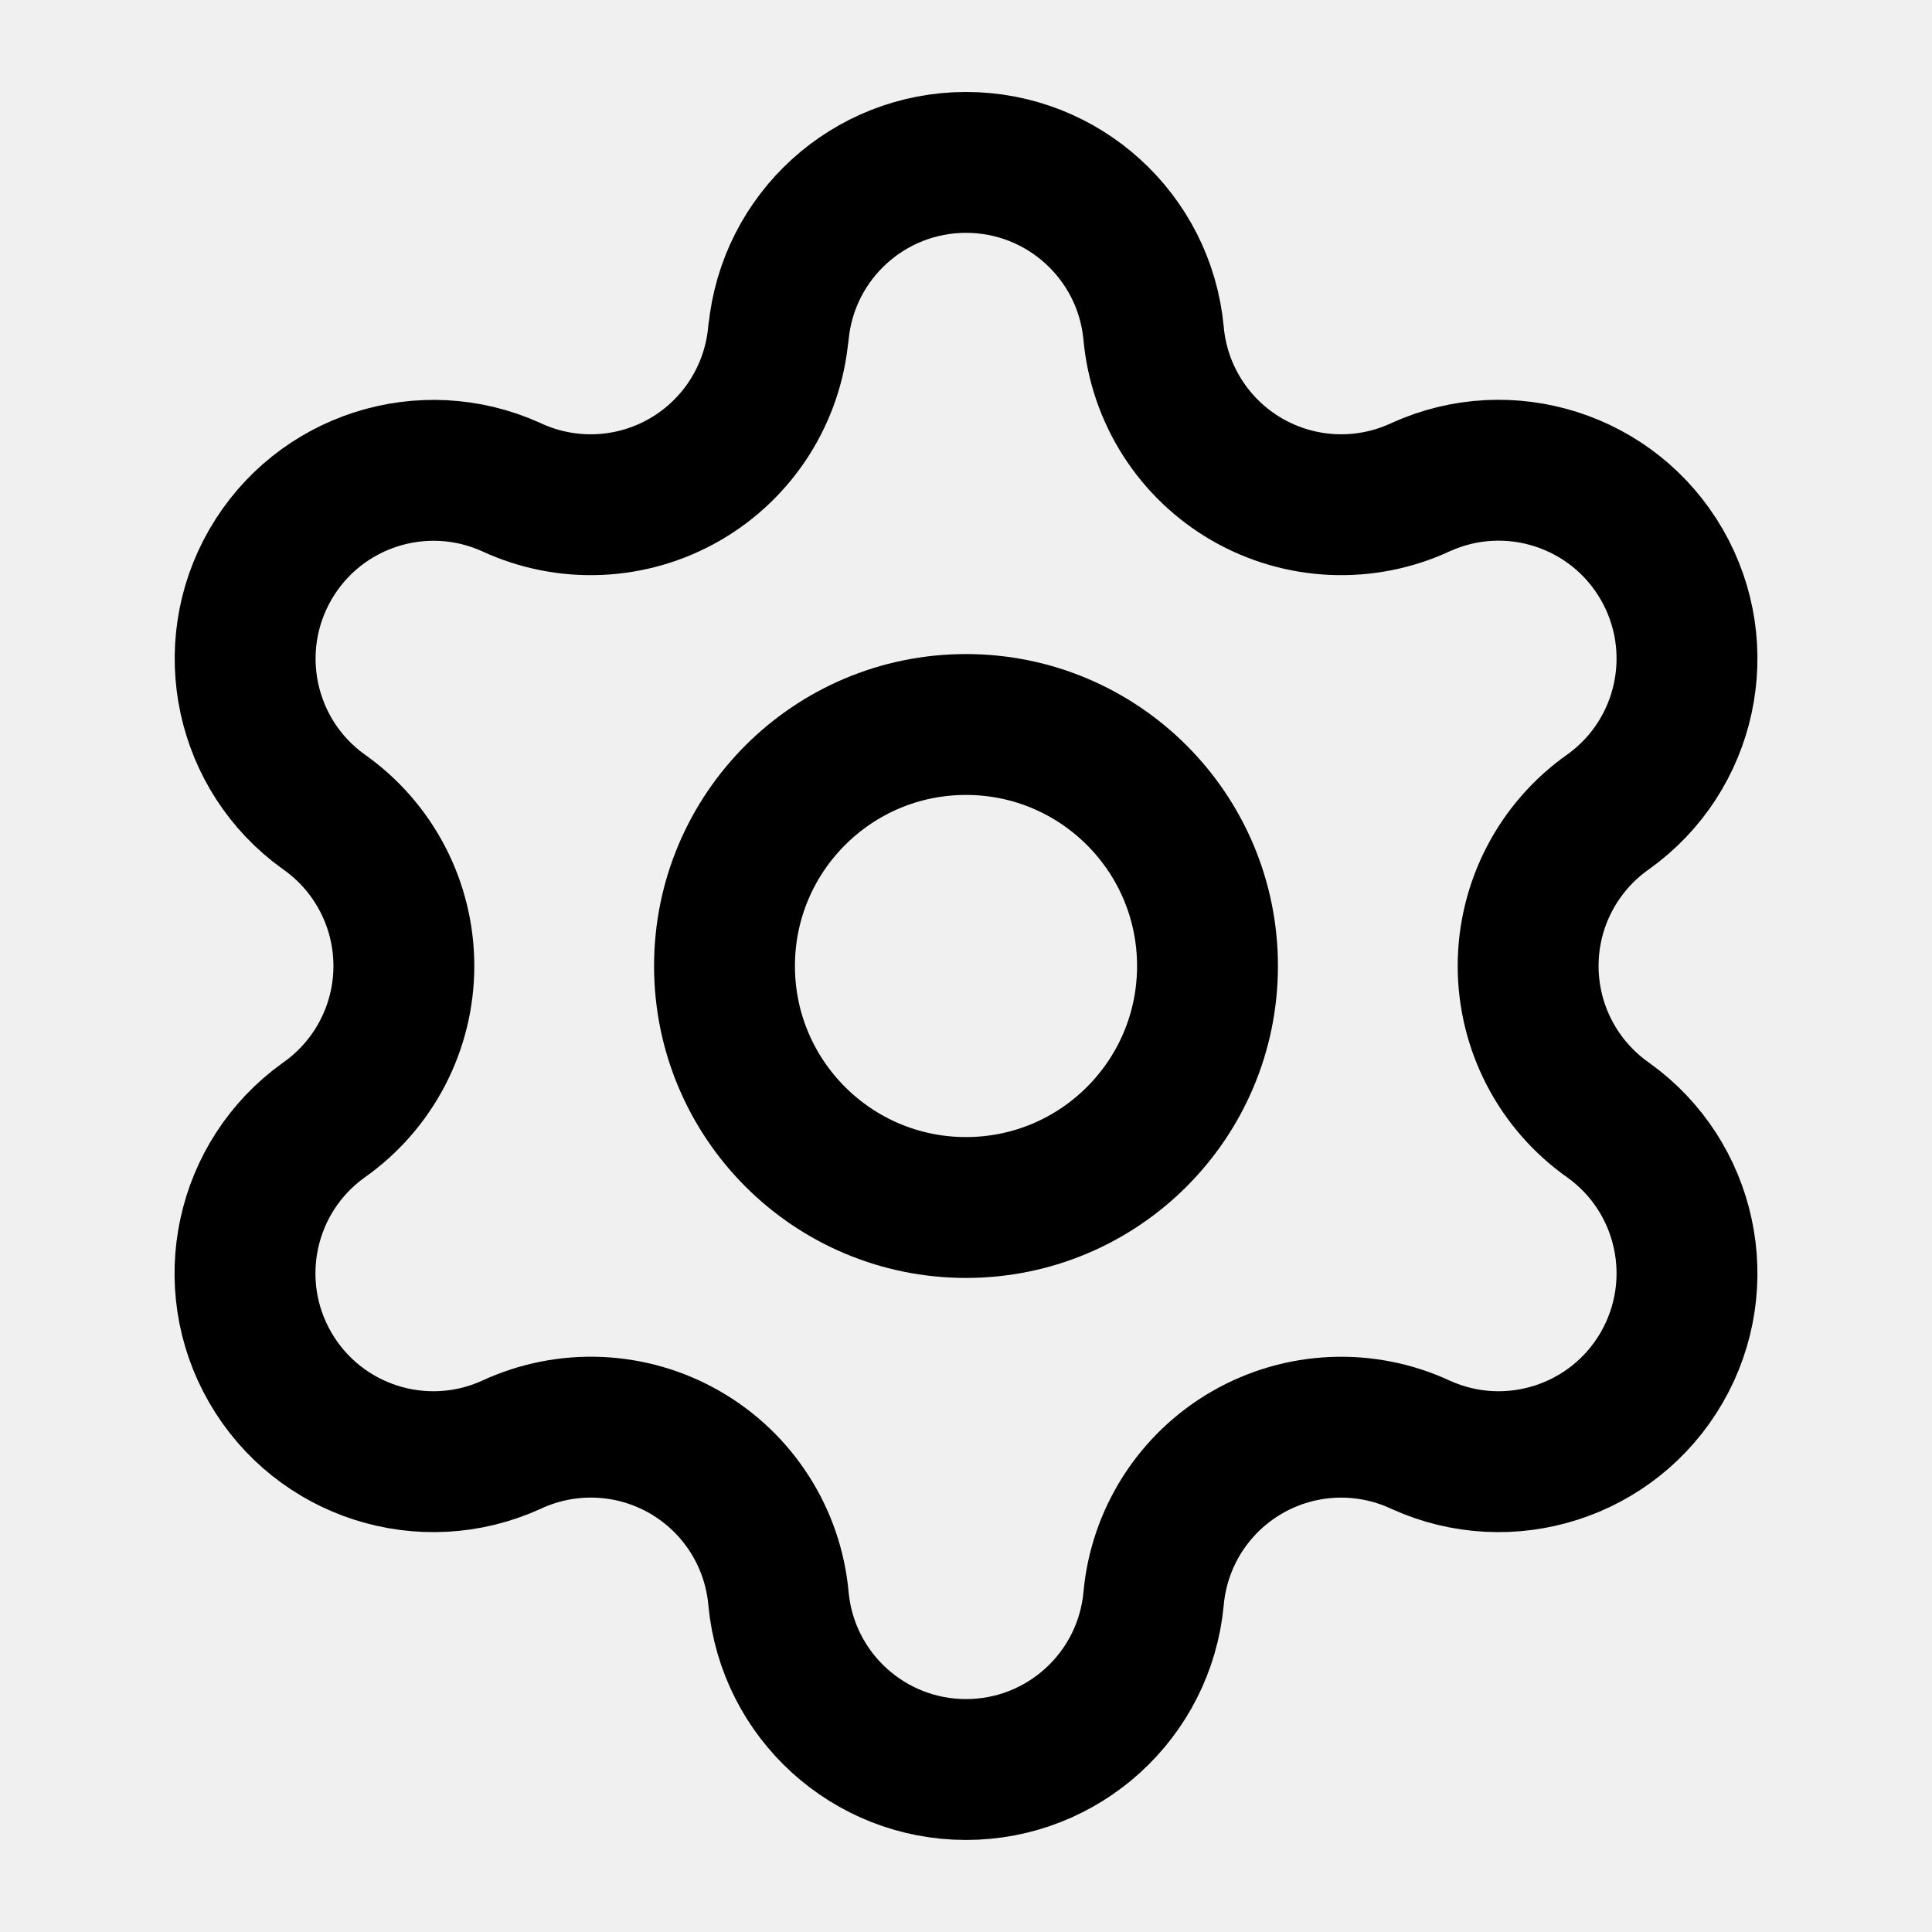
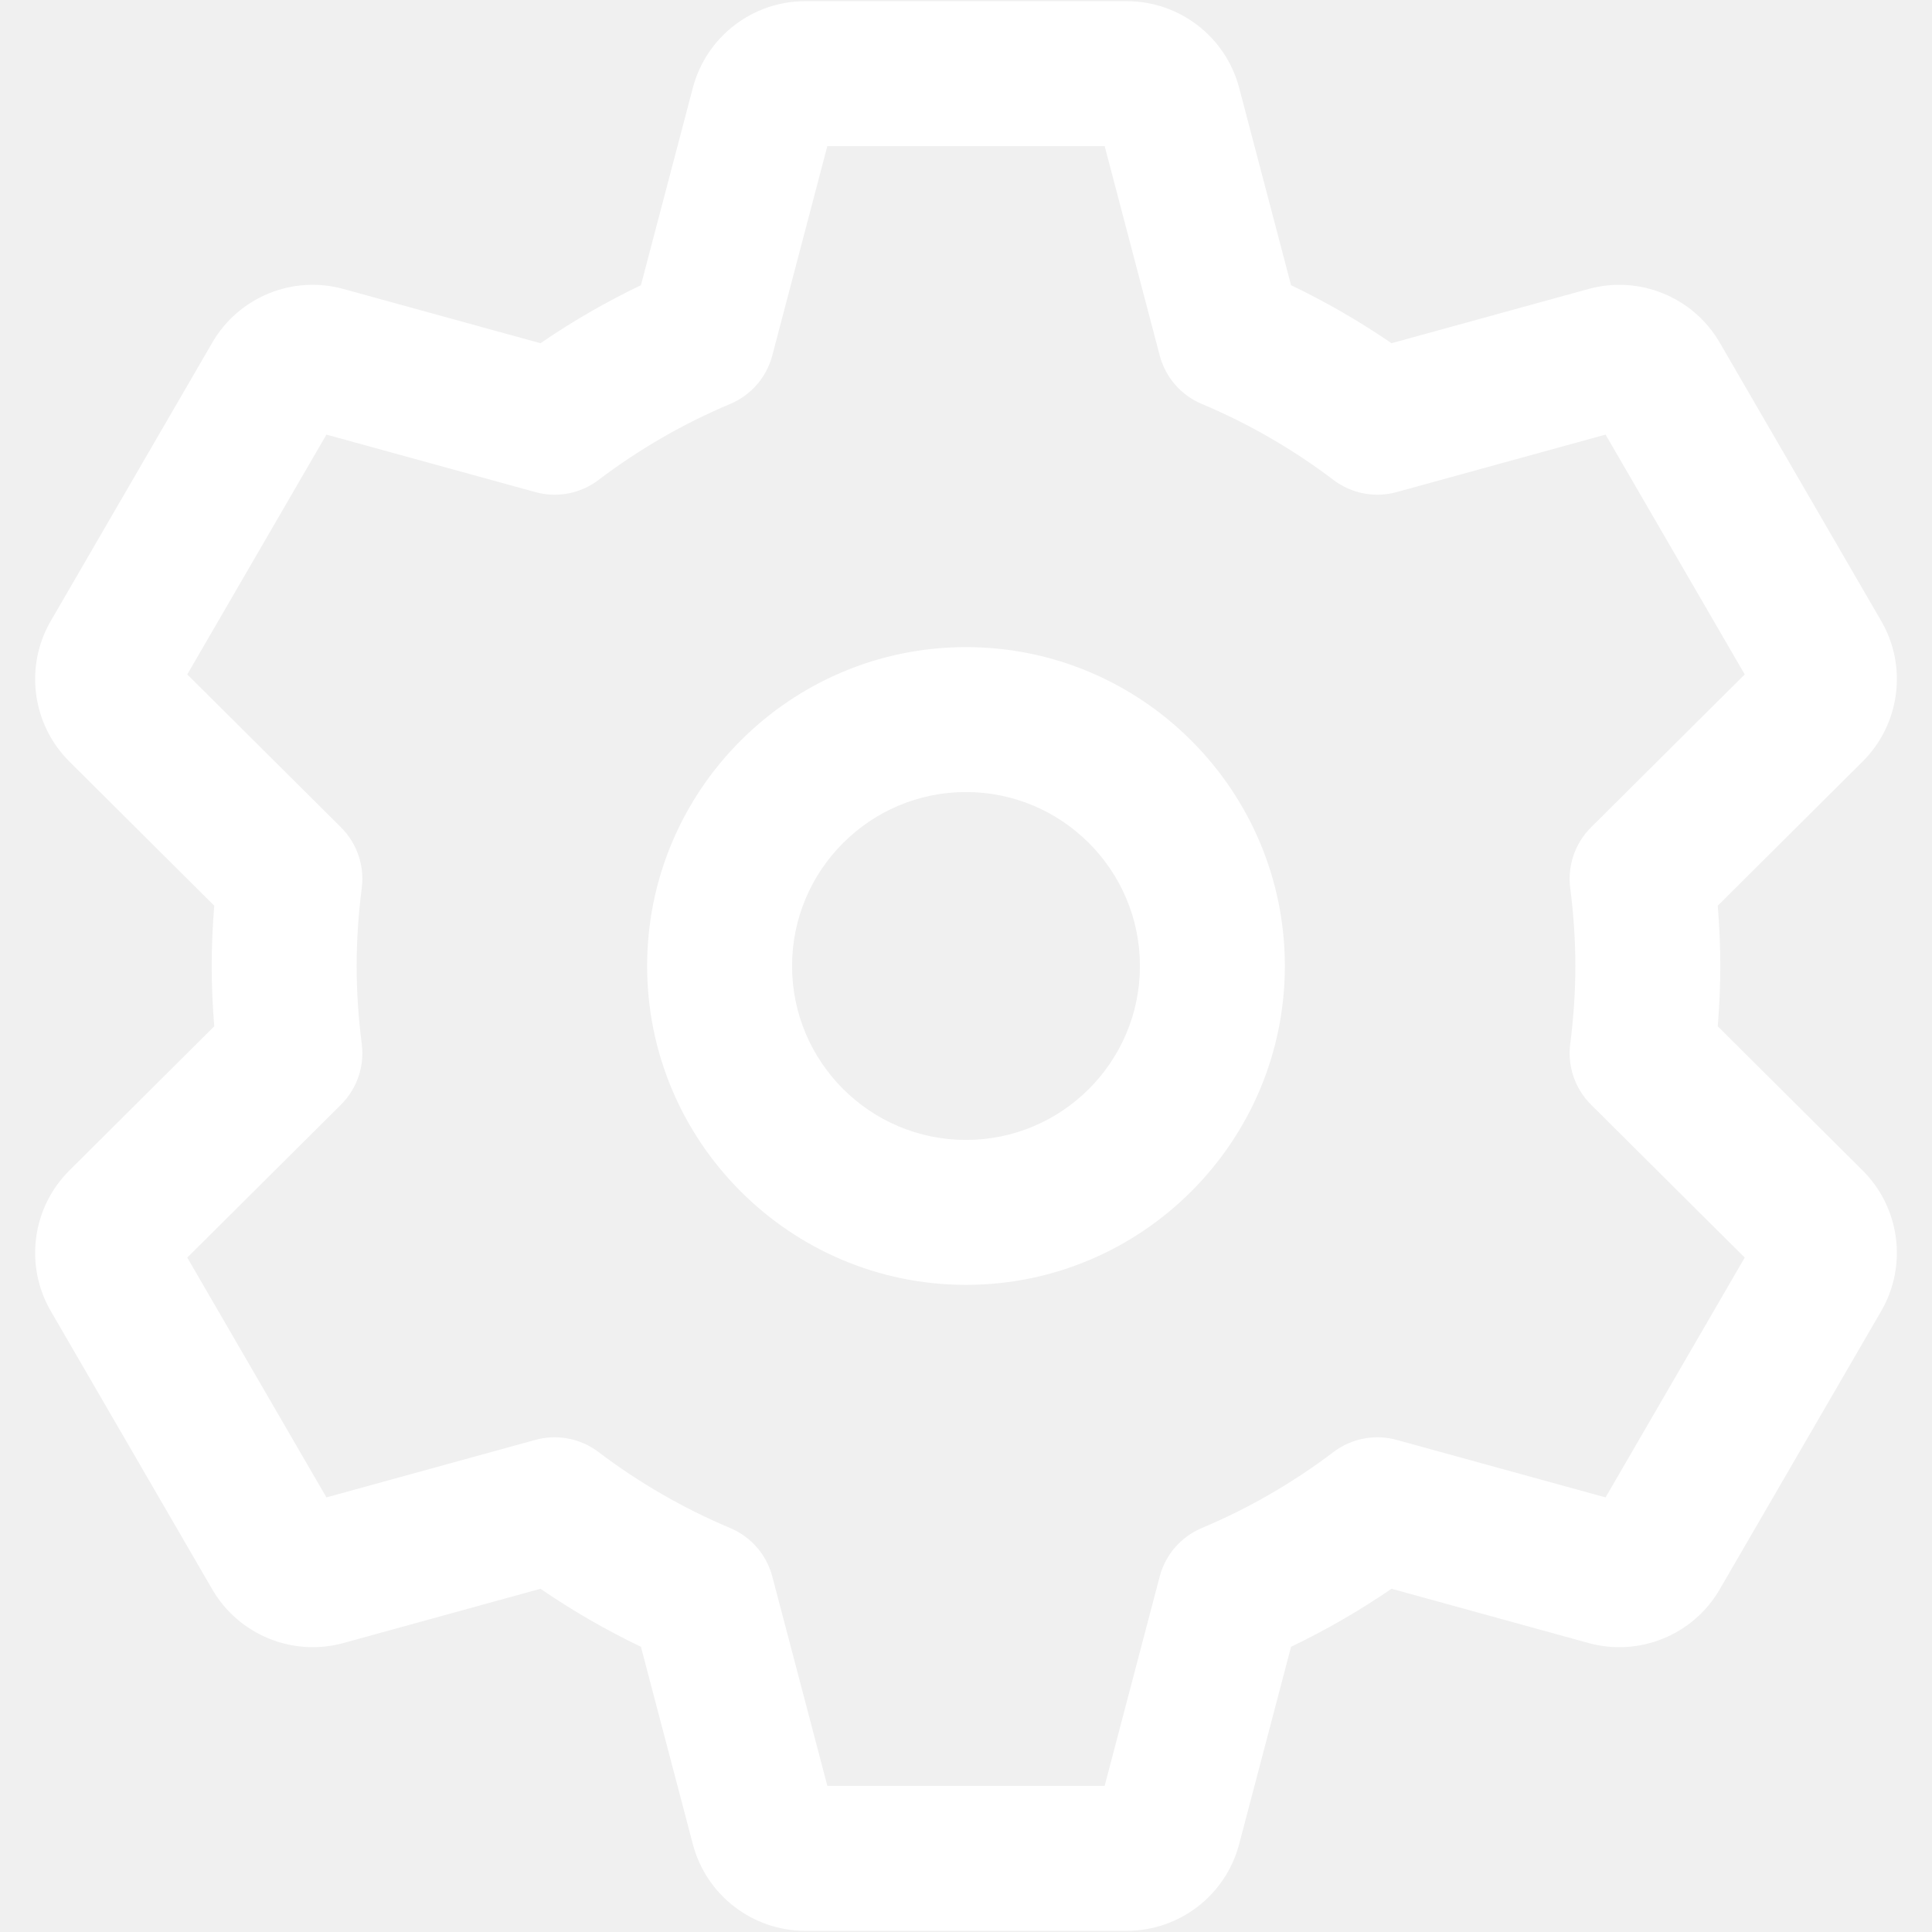
- <svg xmlns="http://www.w3.org/2000/svg" width="26" height="26" viewBox="0 0 24 24">
-   <g stroke="#000000" stroke-width="1.75" stroke-linecap="round" stroke-linejoin="round" fill="none">
-     <g>
-       <path d="M9.671 4.136a2.34 2.34 0 0 1 4.659 0 2.34 2.34 0 0 0 3.319 1.915 2.34 2.34 0 0 1 2.33 4.033 2.34 2.34 0 0 0 0 3.831 2.34 2.34 0 0 1-2.33 4.033 2.34 2.34 0 0 0-3.319 1.915 2.34 2.34 0 0 1-4.659 0 2.34 2.34 0 0 0-3.32-1.915 2.34 2.34 0 0 1-2.33-4.033 2.34 2.34 0 0 0 0-3.831A2.34 2.34 0 0 1 6.35 6.051a2.34 2.34 0 0 0 3.319-1.915" />
-       <circle cx="12" cy="12" r="3" />
-     </g>
-   </g>
+ <svg xmlns="http://www.w3.org/2000/svg" id="a" width="26" height="26" viewBox="0 0 512 512">
+   <path d="m498.531,164.543l-42.777-73.732c-7.019-12.093-21.315-17.935-34.789-14.227l-52.2,14.373c-8.49-5.813-17.398-10.958-26.62-15.376l-13.759-52.326c-3.562-13.501-15.802-22.939-29.771-22.939h-85.239c-13.969,0-26.202,9.438-29.764,22.954l-13.759,52.312c-9.229,4.426-18.137,9.563-26.62,15.376l-52.187-14.366c-13.48-3.736-27.791,2.126-34.796,14.219L13.475,164.529c-7.026,12.073-5.012,27.4,4.9,37.277l38.399,38.211c-.439,5.416-.669,10.77-.669,15.983s.23,10.567.669,15.983l-38.393,38.211c-9.912,9.856-11.933,25.177-4.914,37.27l42.77,73.704c7.005,12.093,21.322,17.948,34.796,14.247l52.2-14.373c8.483,5.806,17.391,10.95,26.62,15.37l13.759,52.319c3.555,13.508,15.795,22.953,29.764,22.953h85.239c13.976,0,26.216-9.445,29.771-22.96l13.759-52.312c9.222-4.419,18.13-9.563,26.62-15.376l52.2,14.379c13.481,3.715,27.791-2.154,34.782-14.226l42.784-73.725c7.019-12.093,4.998-27.414-4.907-37.27l-38.399-38.211c.439-5.416.669-10.769.669-15.983s-.23-10.567-.669-15.983l38.406-38.225c9.905-9.863,11.919-25.19,4.9-37.249Zm-76.903,54.724c-4.224,4.21-6.26,10.135-5.5,16.046.906,7.082,1.359,14.045,1.359,20.688s-.453,13.606-1.359,20.688c-.76,5.911,1.276,11.835,5.5,16.046l40.741,40.539-36.88,63.555-55.386-15.251c-5.75-1.568-11.926-.397-16.687,3.207-10.818,8.19-22.577,14.979-34.949,20.172-5.5,2.314-9.612,7.054-11.131,12.825l-14.596,55.498h-73.48l-14.596-55.498c-1.52-5.771-5.632-10.511-11.132-12.825-12.386-5.2-24.145-11.989-34.949-20.172-4.761-3.604-10.929-4.775-16.687-3.207l-55.386,15.251-36.88-63.555,40.741-40.539c4.224-4.21,6.259-10.135,5.5-16.046-.906-7.082-1.359-14.045-1.359-20.688s.453-13.606,1.359-20.688c.76-5.911-1.275-11.836-5.5-16.046l-40.741-40.539,36.88-63.555,55.386,15.244c5.778,1.589,11.933.39,16.687-3.207,10.804-8.183,22.563-14.972,34.949-20.172,5.5-2.314,9.612-7.054,11.132-12.826l14.588-55.49h73.495l14.589,55.49c1.519,5.771,5.632,10.511,11.131,12.826,12.372,5.193,24.131,11.982,34.949,20.172,4.754,3.597,10.916,4.789,16.687,3.207l55.386-15.244,36.88,63.555-40.741,40.539Z" fill="#fff" stroke-width="0" />
+   <path d="m255.999,171.492c-46.589,0-84.501,37.912-84.501,84.508s37.912,84.501,84.501,84.501,84.501-37.911,84.501-84.501-37.912-84.508-84.501-84.508Zm0,130.603c-25.421,0-46.095-20.674-46.095-46.095s20.674-46.102,46.095-46.102,46.095,20.681,46.095,46.102-20.674,46.095-46.095,46.095Z" fill="#fff" stroke-width="0" />
</svg>
